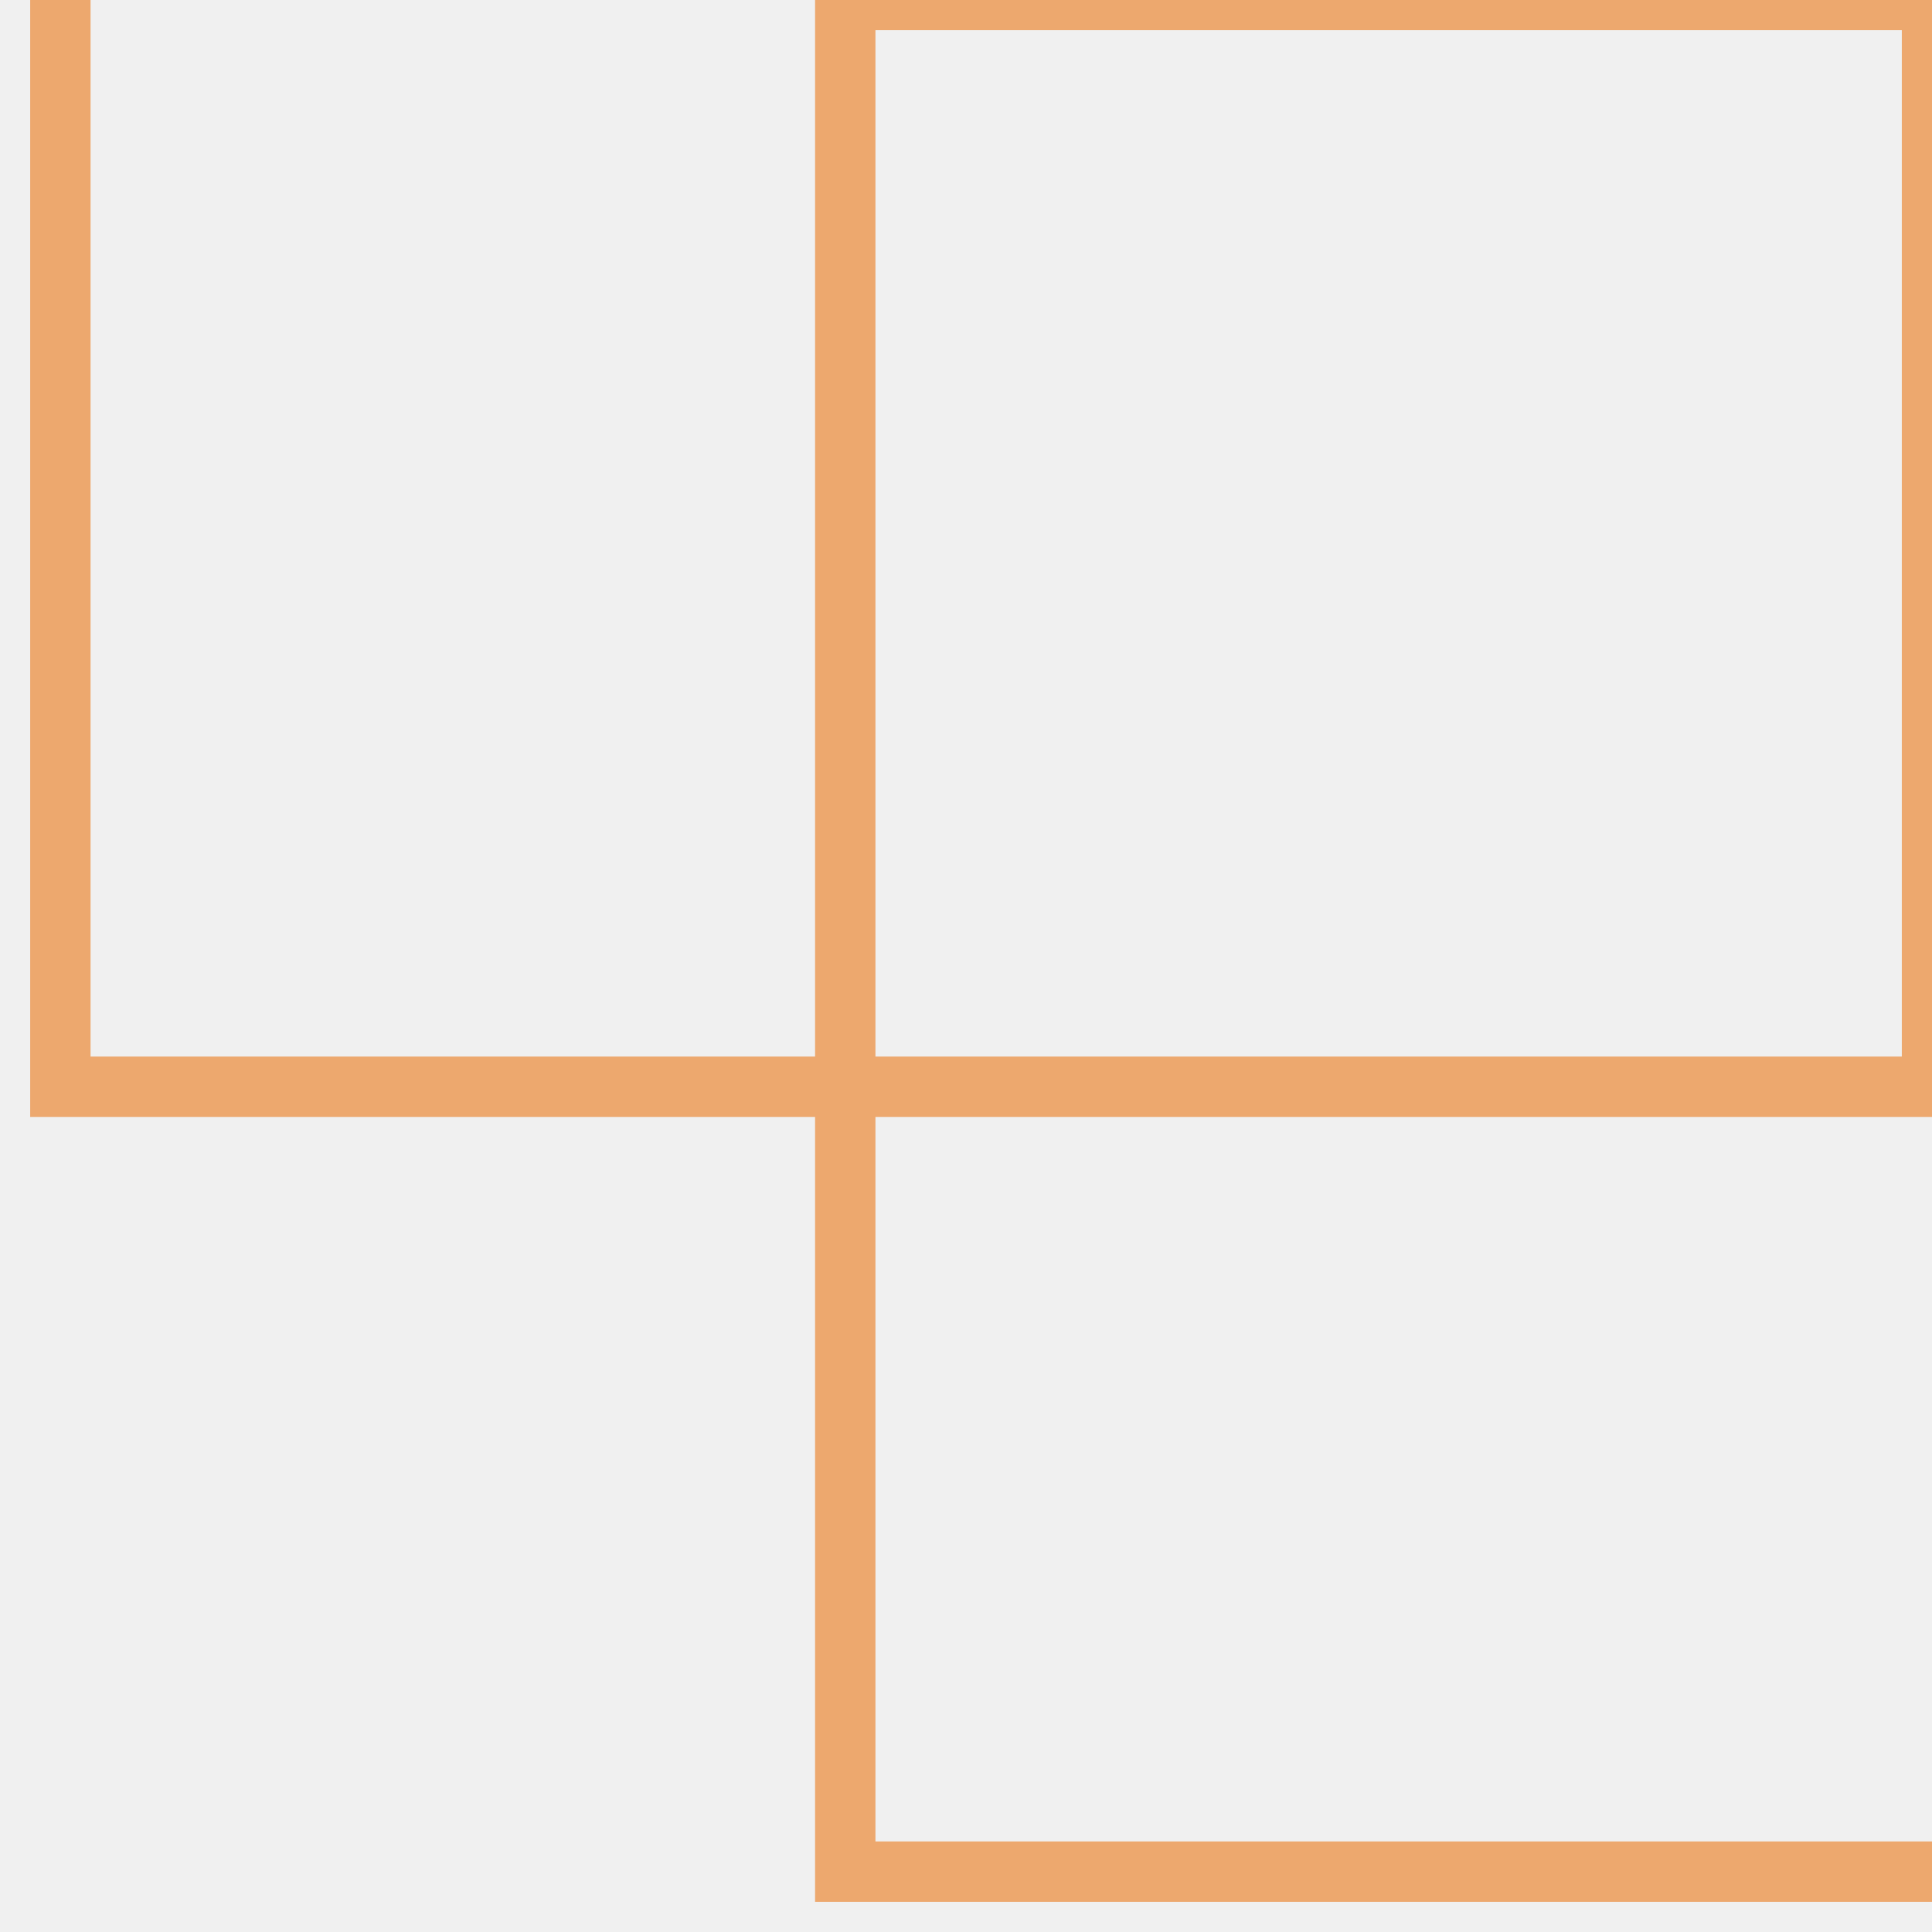
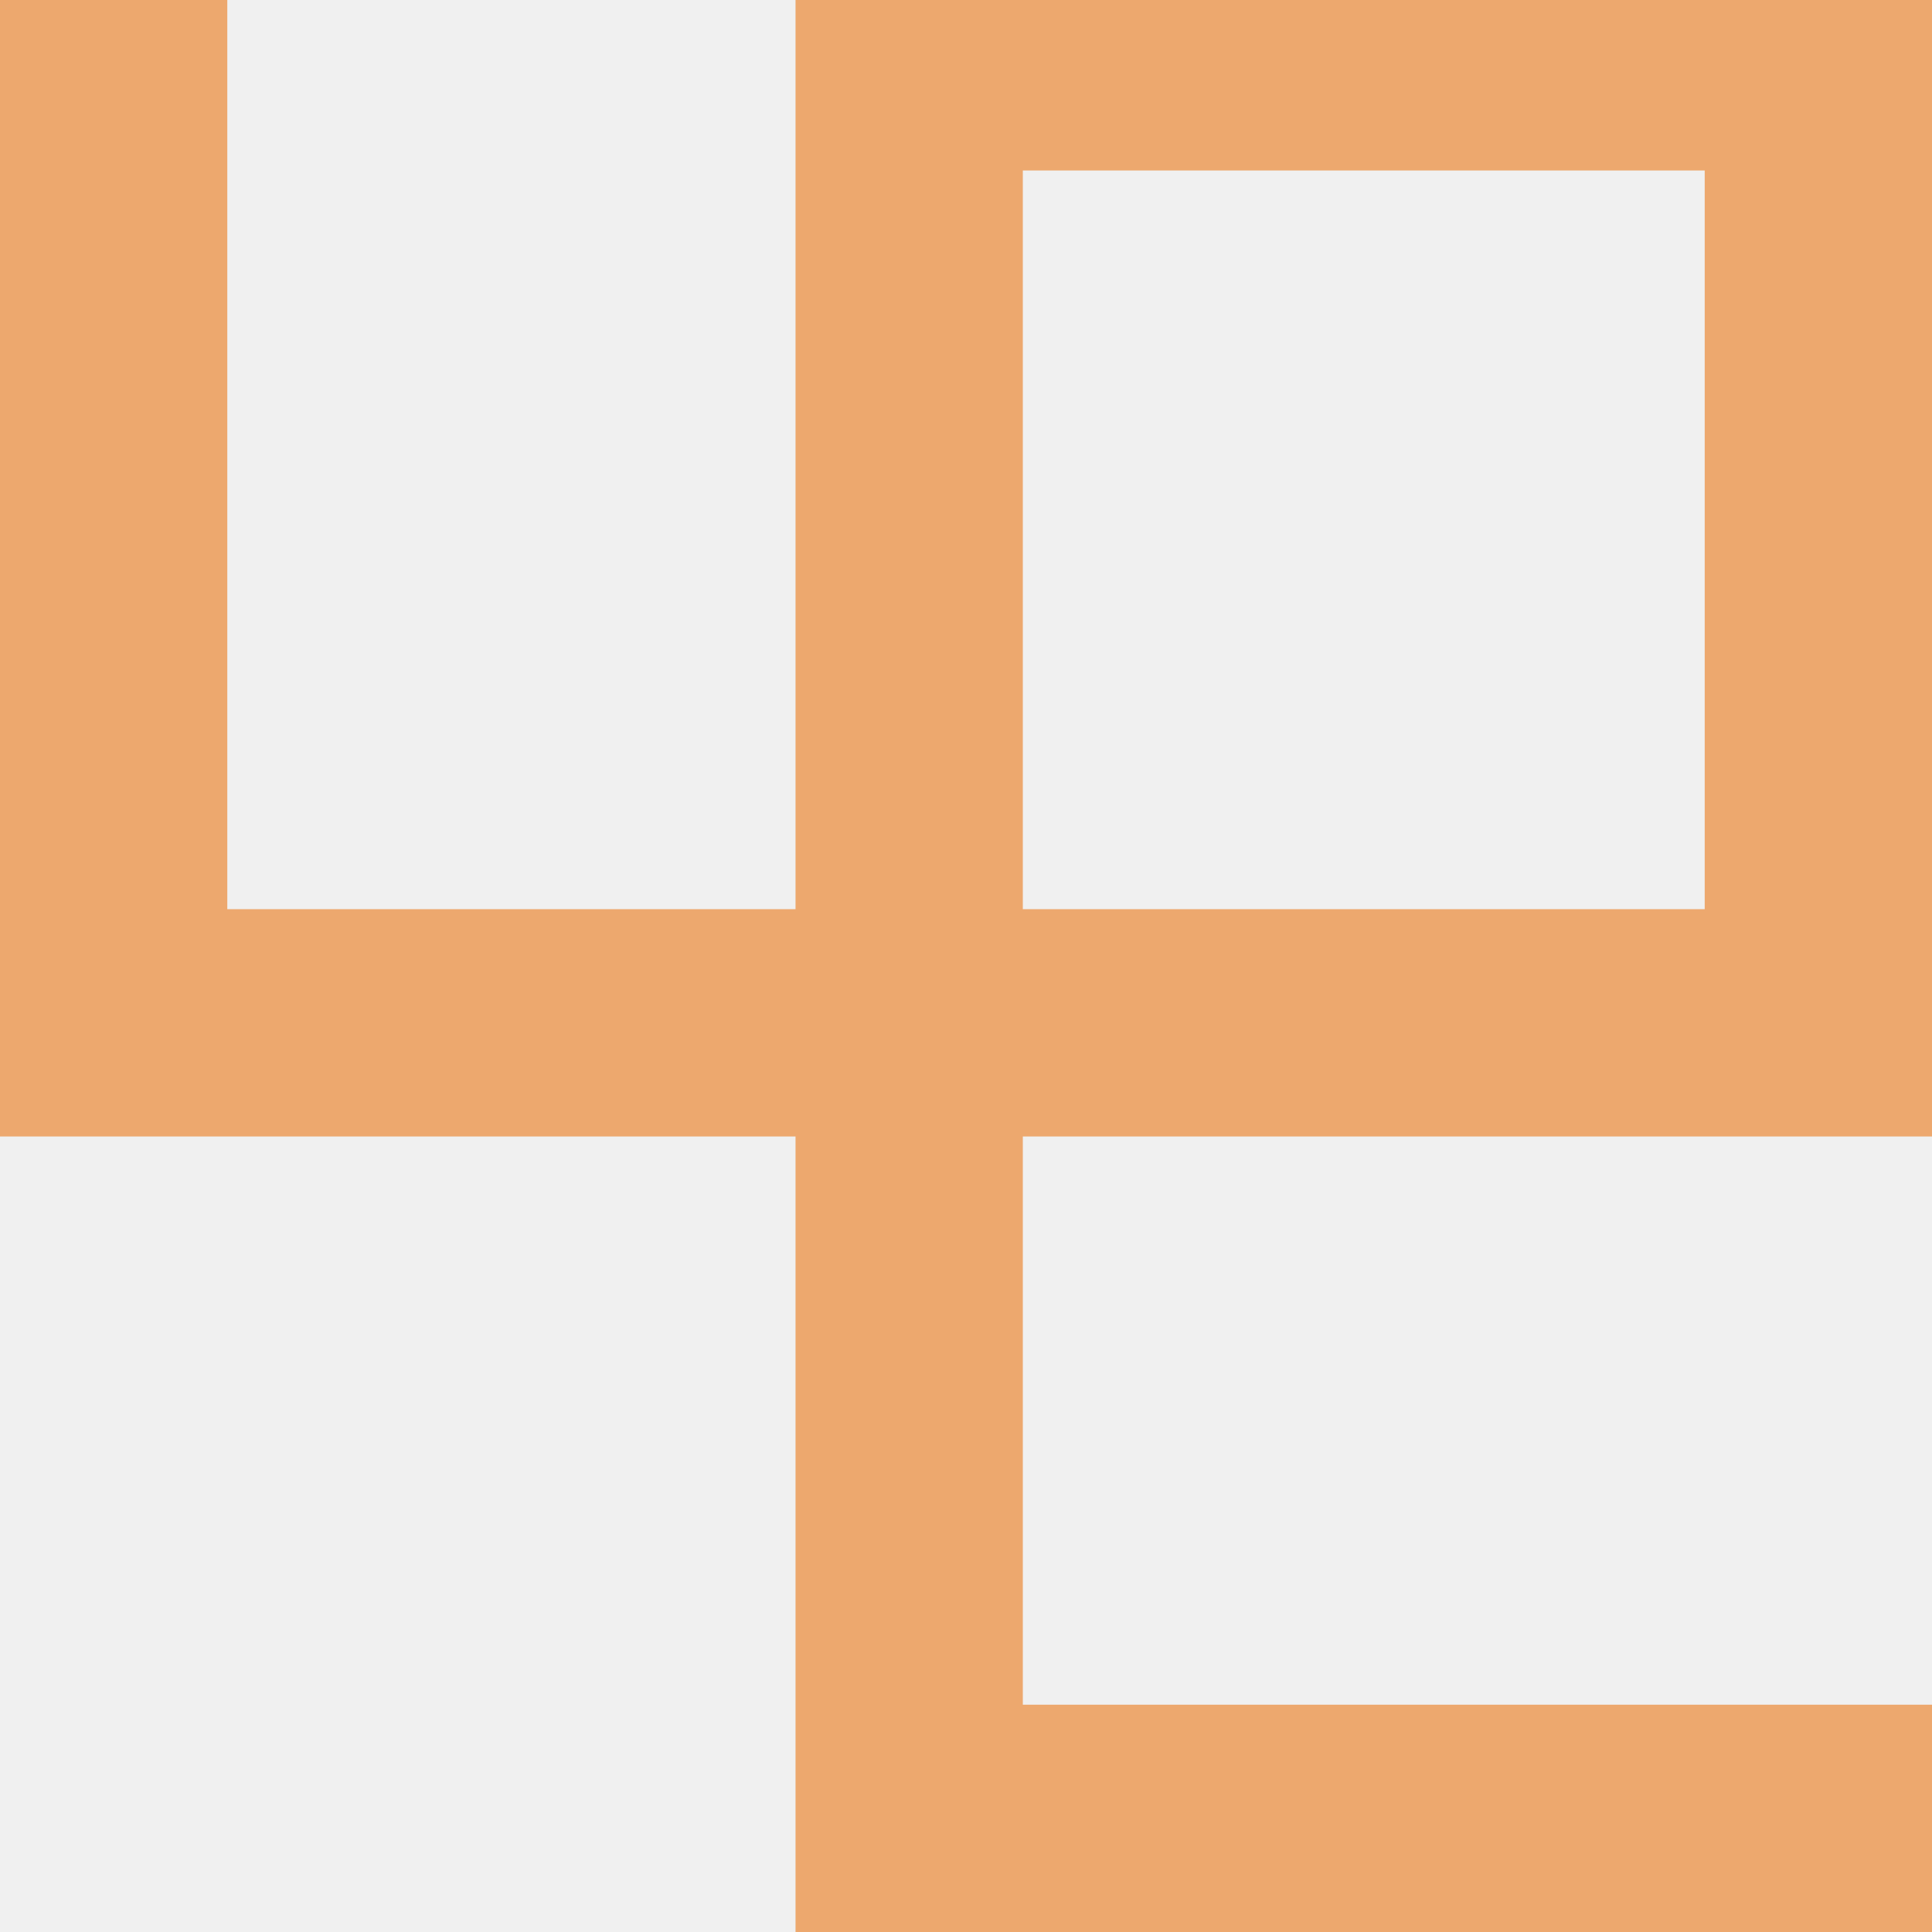
- <svg xmlns="http://www.w3.org/2000/svg" width="32" height="32" viewBox="0 0 32 32" fill="none">
-   <path d="M14 18L14 -5.68248e-07L32 -1.35505e-06L32 18L14 18ZM14 18L1 18L1 -1.90735e-06M14 18L14 31L32 31" stroke="#EDA86E" />
+ <svg xmlns="http://www.w3.org/2000/svg" width="17" height="17" viewBox="0 0 17 17" fill="none">
+   <g clip-path="url(#clip0_31_18)">
+     <path d="M17 0L17 10L15 8L15 1.5L9 1.5L9 8L15 8L17 10L9 10L9 15L17 15L17 17L7 17L7 10L-4.37114e-07 10L0 -7.43094e-07L2 -6.55671e-07L2 8L7 8L7 -4.37114e-07L17 0Z" fill="#EDA86E" />
+   </g>
+   <defs>
+     <clipPath id="clip0_31_18">
+       <rect width="17" height="17" fill="white" transform="translate(17) rotate(90)" />
+     </clipPath>
+   </defs>
</svg>
